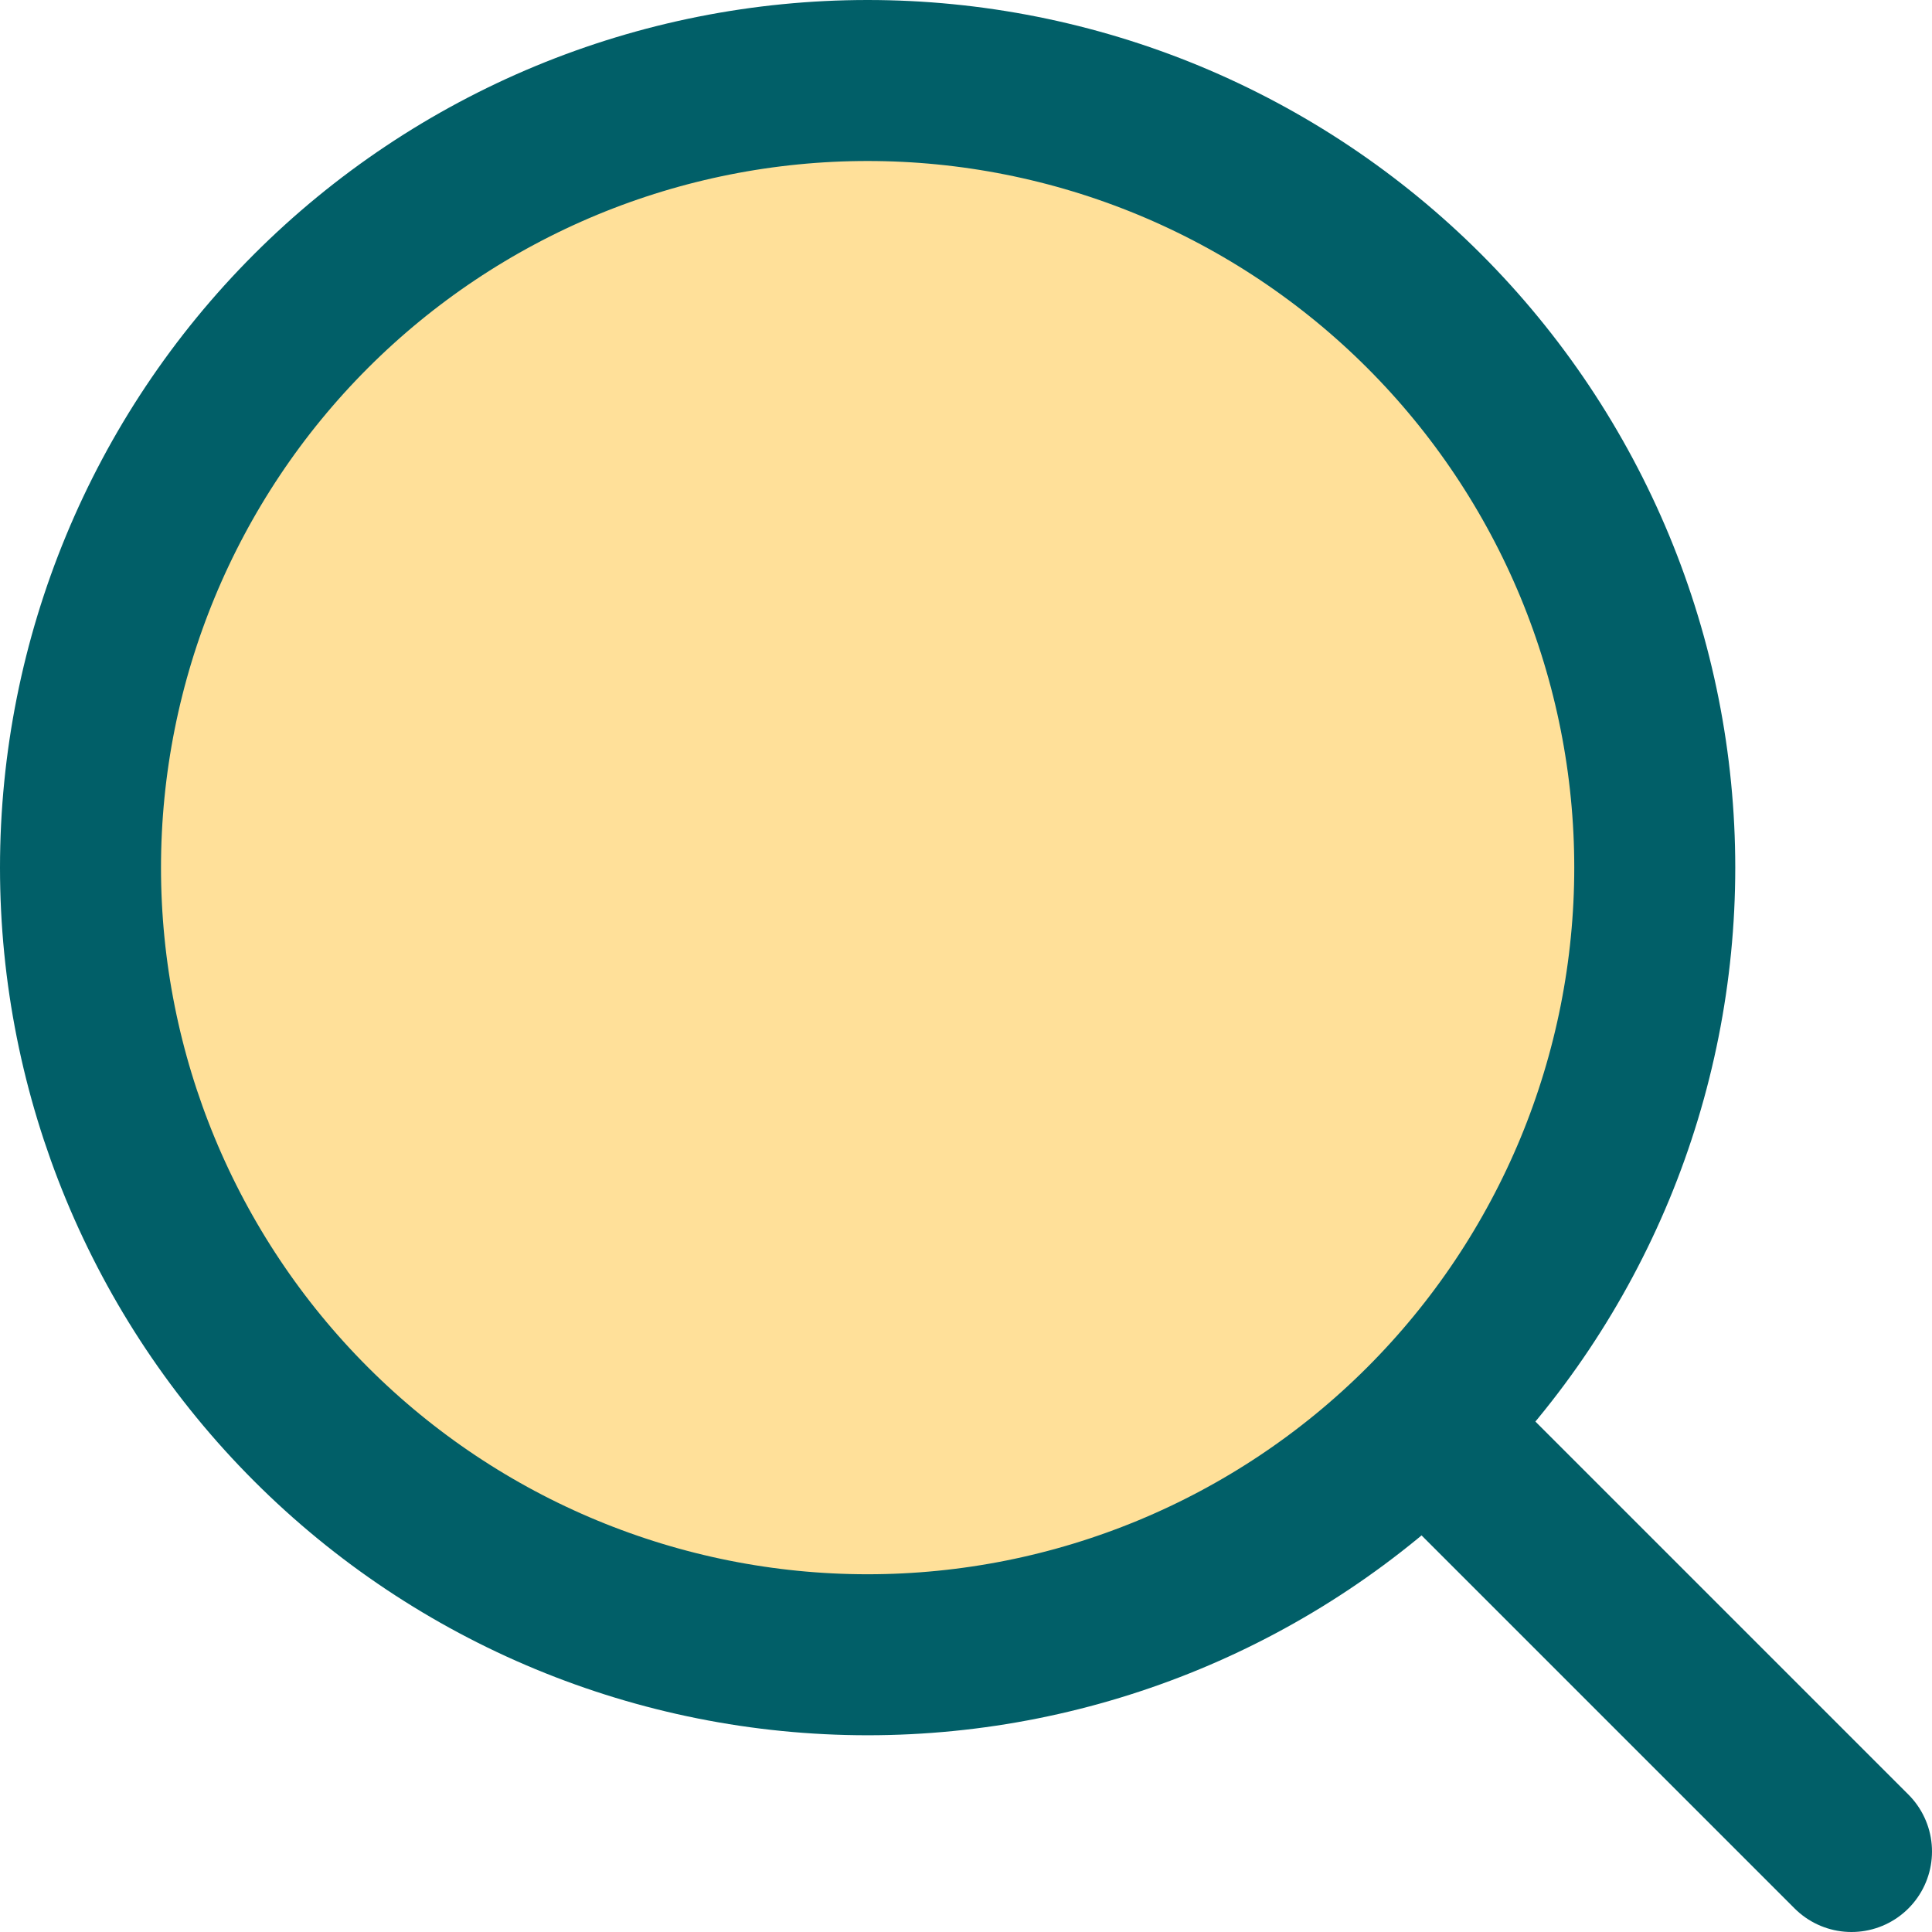
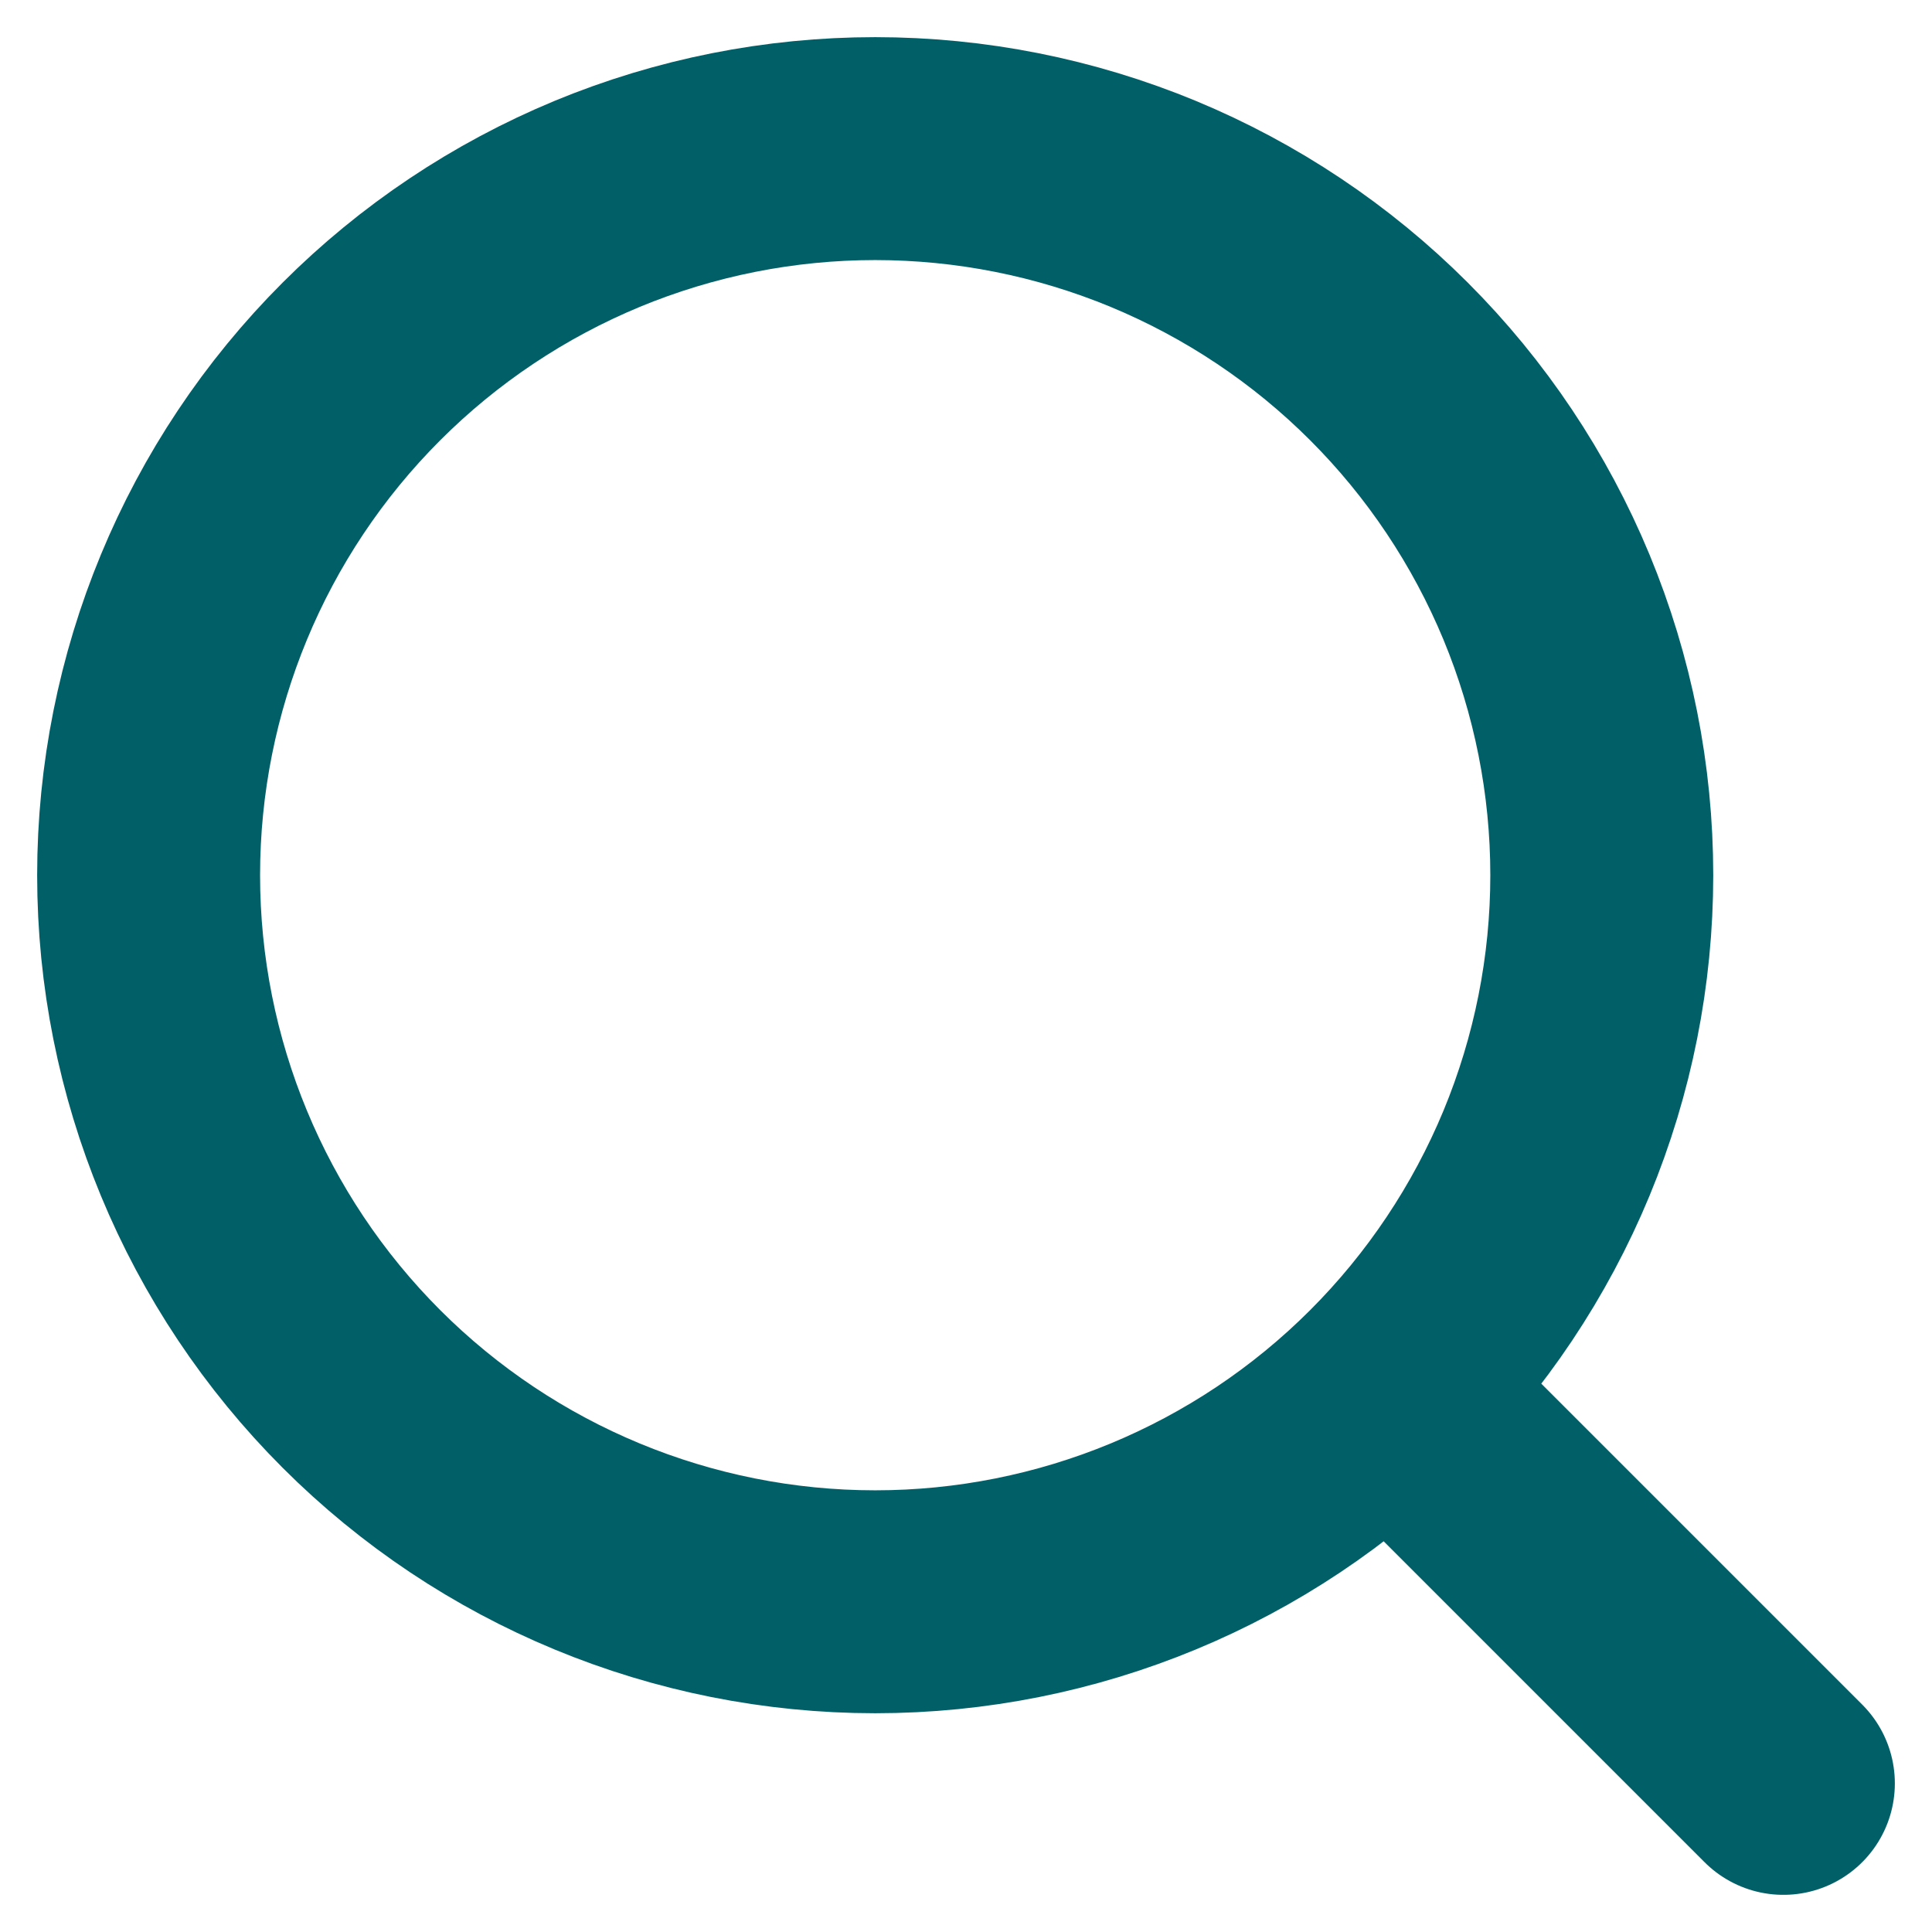
- <svg xmlns="http://www.w3.org/2000/svg" width="24" height="24" viewBox="0 0 24 24" fill="none">
-   <path opacity="0.16" d="M20.556 10.778C20.556 13.371 19.526 15.858 17.692 17.692C15.858 19.526 13.371 20.556 10.778 20.556C8.185 20.556 5.698 19.526 3.864 17.692C2.03 15.858 1 13.371 1 10.778C1 8.185 2.03 5.698 3.864 3.864C5.698 2.03 8.185 1 10.778 1C13.371 1 15.858 2.03 17.692 3.864C19.526 5.698 20.556 8.185 20.556 10.778Z" fill="#FFE099" />
-   <path d="M23 23L17.692 17.692ZM17.692 17.692C18.6 16.784 19.32 15.706 19.812 14.52C20.303 13.334 20.556 12.062 20.556 10.778C20.556 9.494 20.303 8.222 19.812 7.036C19.32 5.85 18.6 4.772 17.692 3.864C16.784 2.956 15.706 2.236 14.52 1.744C13.334 1.253 12.062 1 10.778 1C9.494 1 8.222 1.253 7.036 1.744C5.85 2.236 4.772 2.956 3.864 3.864C2.03 5.698 1 8.185 1 10.778C1 13.371 2.03 15.858 3.864 17.692C5.698 19.526 8.185 20.556 10.778 20.556C13.371 20.556 15.858 19.526 17.692 17.692Z" fill="#FFE099" />
-   <path d="M23 23L17.692 17.692M17.692 17.692C18.6 16.784 19.32 15.706 19.812 14.52C20.303 13.334 20.556 12.062 20.556 10.778C20.556 9.494 20.303 8.222 19.812 7.036C19.32 5.85 18.6 4.772 17.692 3.864C16.784 2.956 15.706 2.236 14.52 1.744C13.334 1.253 12.062 1 10.778 1C9.494 1 8.222 1.253 7.036 1.744C5.85 2.236 4.772 2.956 3.864 3.864C2.03 5.698 1 8.185 1 10.778C1 13.371 2.03 15.858 3.864 17.692C5.698 19.526 8.185 20.556 10.778 20.556C13.371 20.556 15.858 19.526 17.692 17.692Z" stroke="#015F68" stroke-width="2" stroke-linecap="round" stroke-linejoin="round" />
+ <svg xmlns="http://www.w3.org/2000/svg" width="26" height="26" viewBox="0 0 26 26" fill="none">
+   <path d="M24 24L18.692 18.692M18.692 18.692C19.6 17.784 20.32 16.706 20.812 15.52C21.303 14.334 21.556 13.062 21.556 11.778C21.556 10.494 21.303 9.222 20.812 8.036C20.32 6.85 19.6 5.772 18.692 4.864C17.784 3.956 16.706 3.236 15.52 2.744C14.334 2.253 13.062 2 11.778 2C10.494 2 9.222 2.253 8.036 2.744C6.85 3.236 5.772 3.956 4.864 4.864C3.03 6.698 2 9.185 2 11.778C2 14.371 3.03 16.858 4.864 18.692C6.698 20.526 9.185 21.556 11.778 21.556C14.371 21.556 16.858 20.526 18.692 18.692Z" stroke="#015F68" stroke-width="3" stroke-linecap="round" stroke-linejoin="round" />
</svg>
